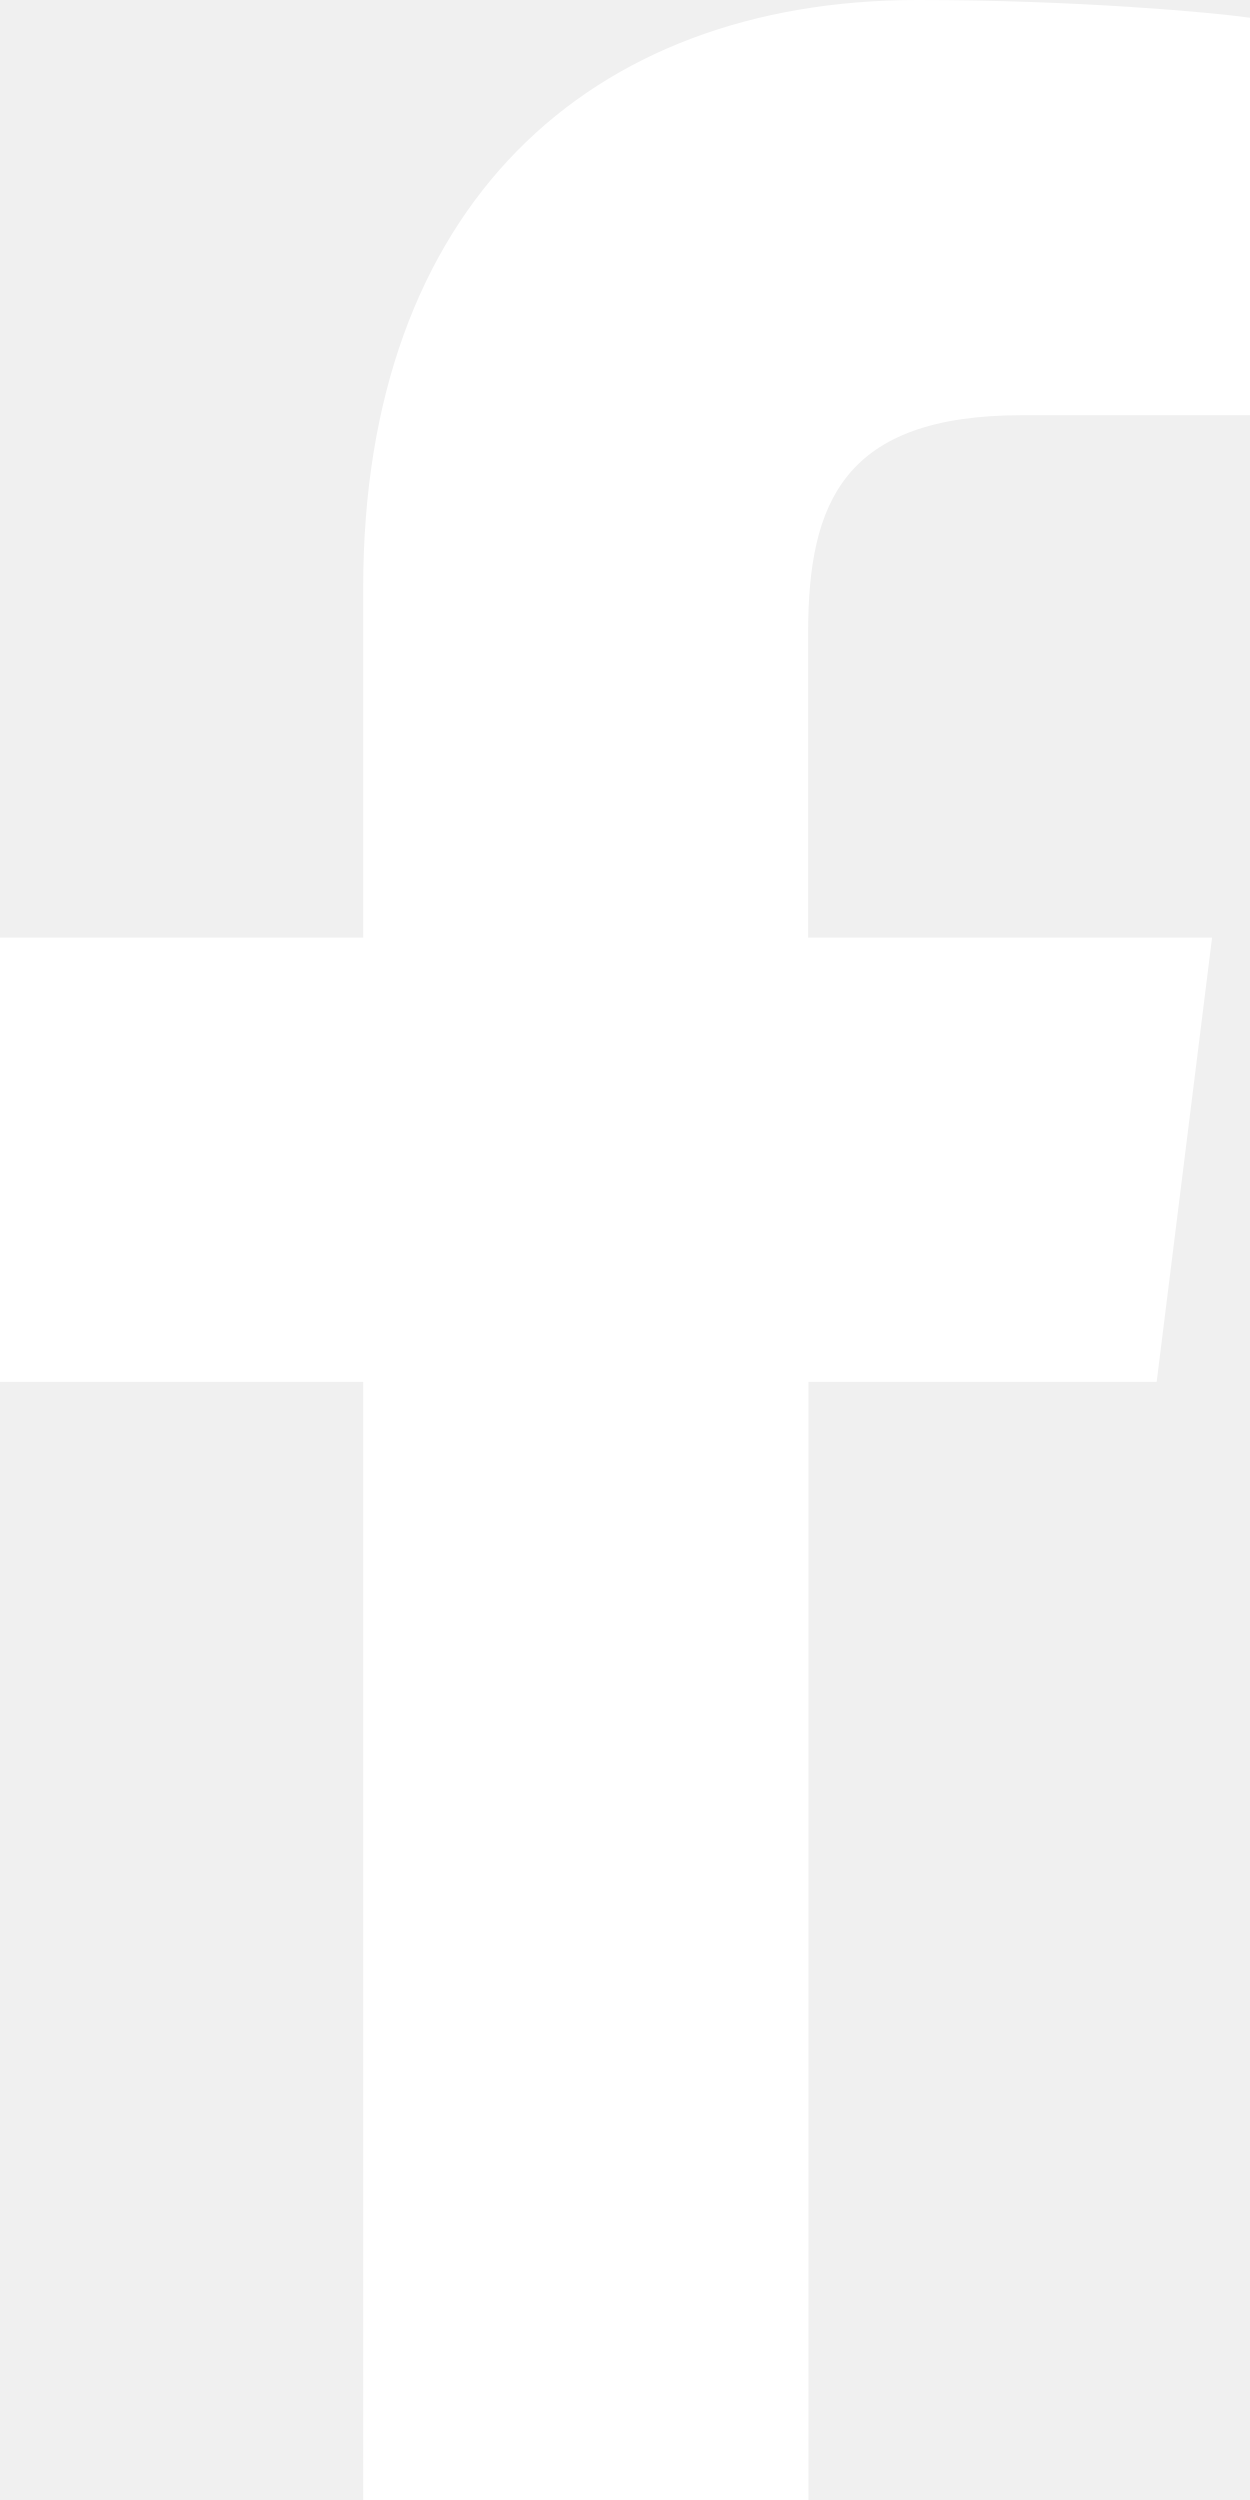
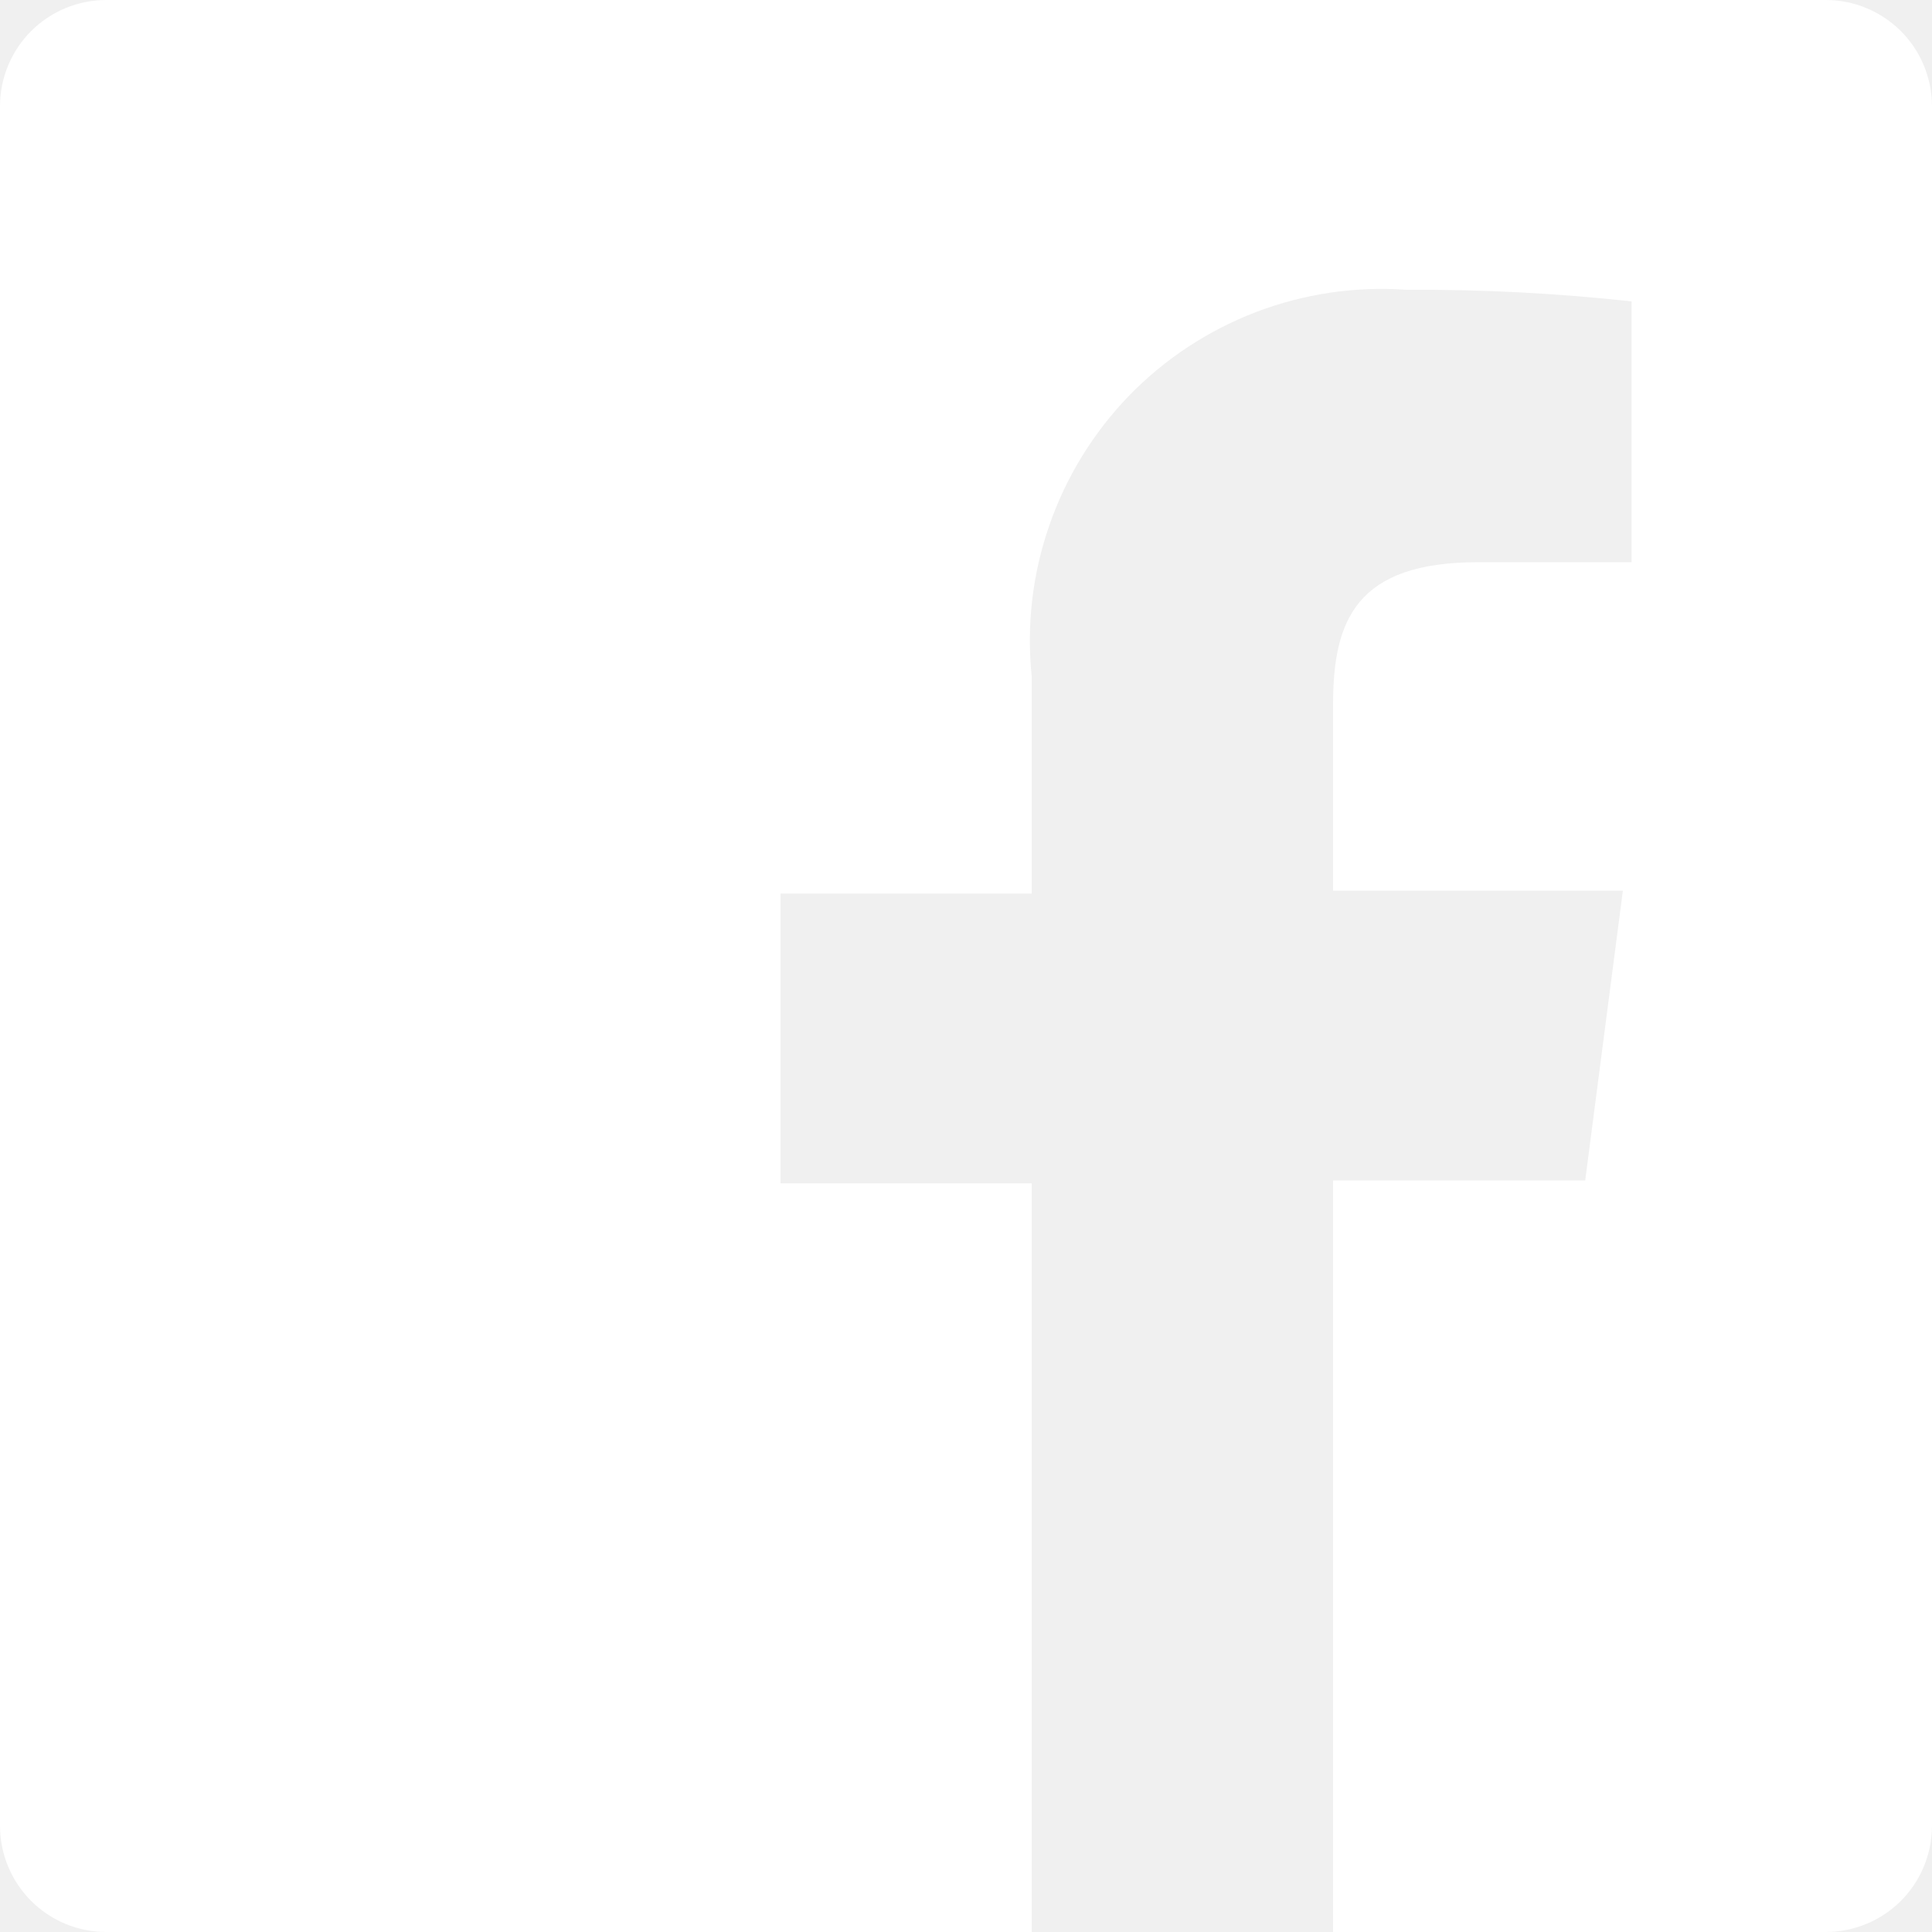
- <svg xmlns="http://www.w3.org/2000/svg" width="18" height="36" viewBox="0 0 18 36" fill="none">
-   <g clip-path="url(#clip0)">
-     <path d="M14.717 5.979H18.004V0.256C17.436 0.176 15.484 0 13.215 0C8.473 0 5.23 2.979 5.23 8.46V13.501H0V19.899H5.23V36H11.642V19.899H16.656L17.454 13.501H11.637V9.095C11.642 7.244 12.139 5.979 14.717 5.979Z" fill="white" />
-   </g>
-   <defs>
-     <clipPath id="clip0">
-       <rect width="18" height="36" fill="white" />
-     </clipPath>
-   </defs>
+ <svg xmlns="http://www.w3.org/2000/svg" width="20" height="20" viewBox="0 0 20 20" fill="none">
+   <path d="M18.9 0H1.1C0.808 0 0.528 0.116 0.322 0.322C0.116 0.528 0 0.808 0 1.1V18.9C0 19.192 0.116 19.471 0.322 19.678C0.528 19.884 0.808 20 1.1 20H10.68V12.25H8.08V9.25H10.68V7C10.626 6.472 10.688 5.938 10.863 5.437C11.037 4.935 11.319 4.478 11.688 4.096C12.058 3.715 12.507 3.42 13.003 3.23C13.499 3.041 14.03 2.962 14.56 3C15.338 2.995 16.116 3.035 16.89 3.12V5.82H15.3C14.04 5.82 13.8 6.42 13.8 7.29V9.22H16.8L16.41 12.22H13.8V20H18.9C19.044 20 19.188 19.971 19.321 19.916C19.454 19.861 19.576 19.78 19.678 19.678C19.78 19.576 19.861 19.454 19.916 19.321C19.971 19.188 20 19.044 20 18.9V1.1C20 0.956 19.971 0.813 19.916 0.679C19.861 0.546 19.78 0.424 19.678 0.322C19.576 0.22 19.454 0.139 19.321 0.084C19.188 0.028 19.044 0 18.9 0Z" fill="white" />
</svg>
